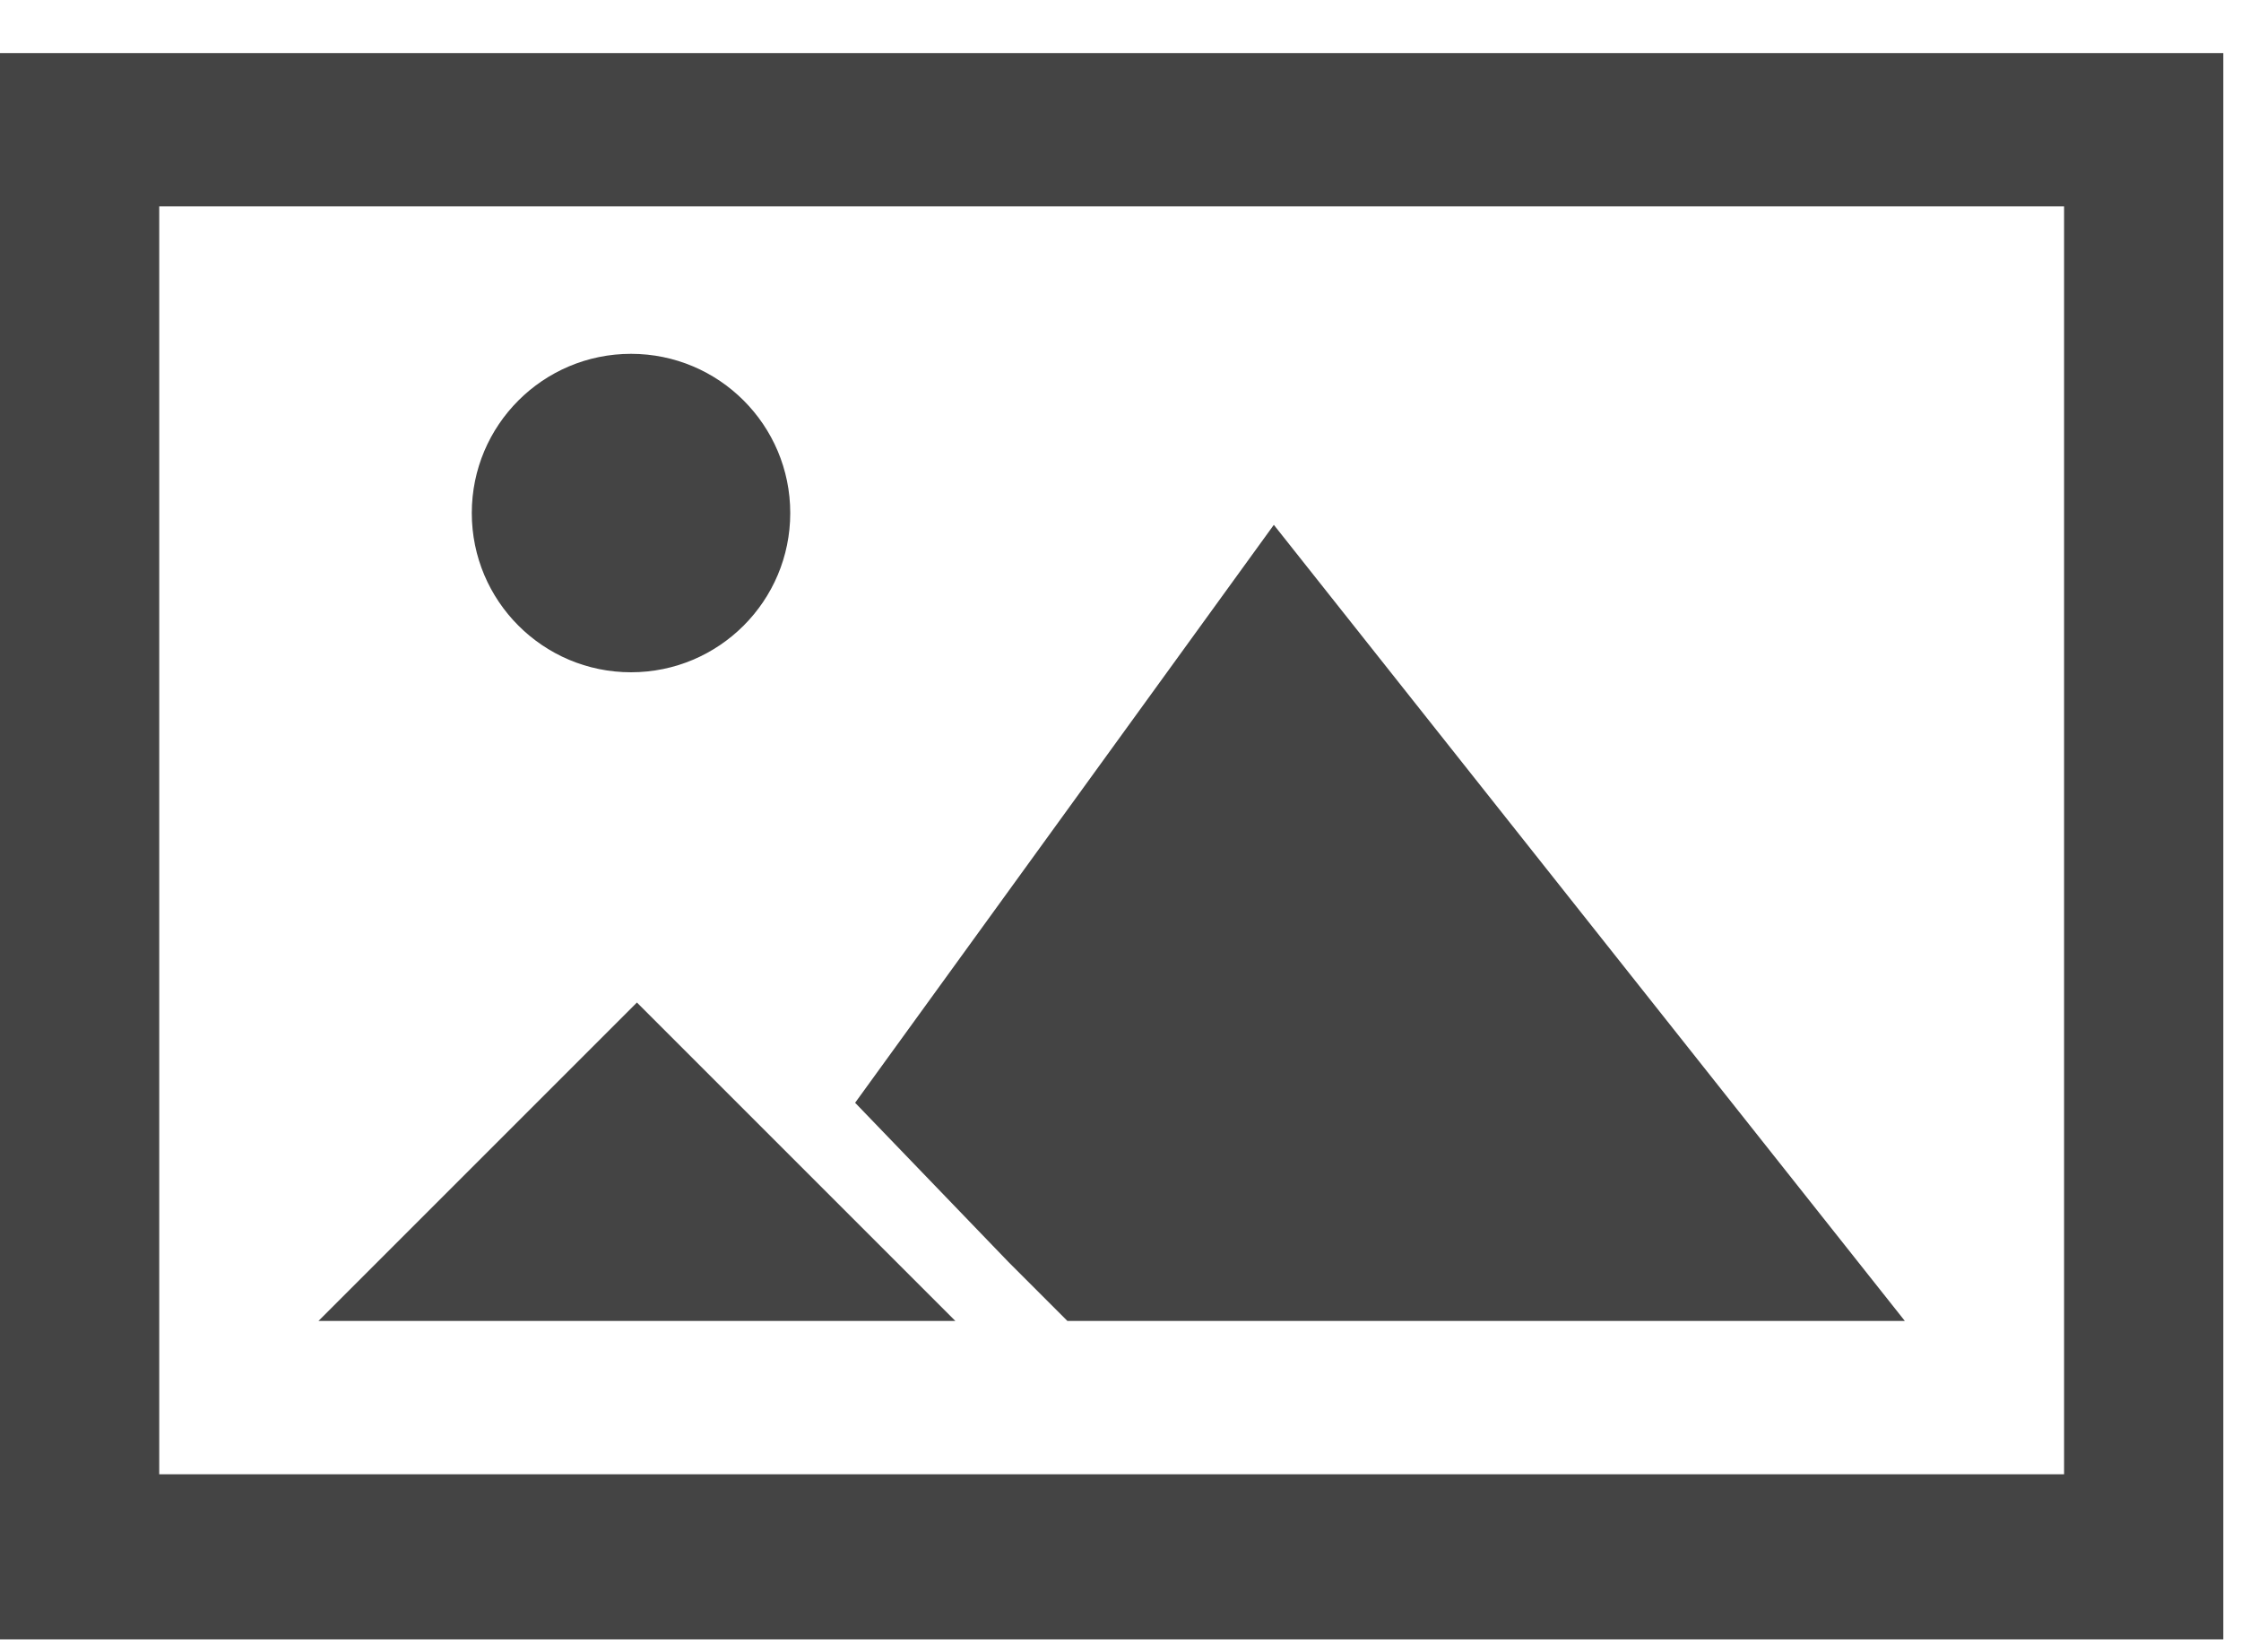
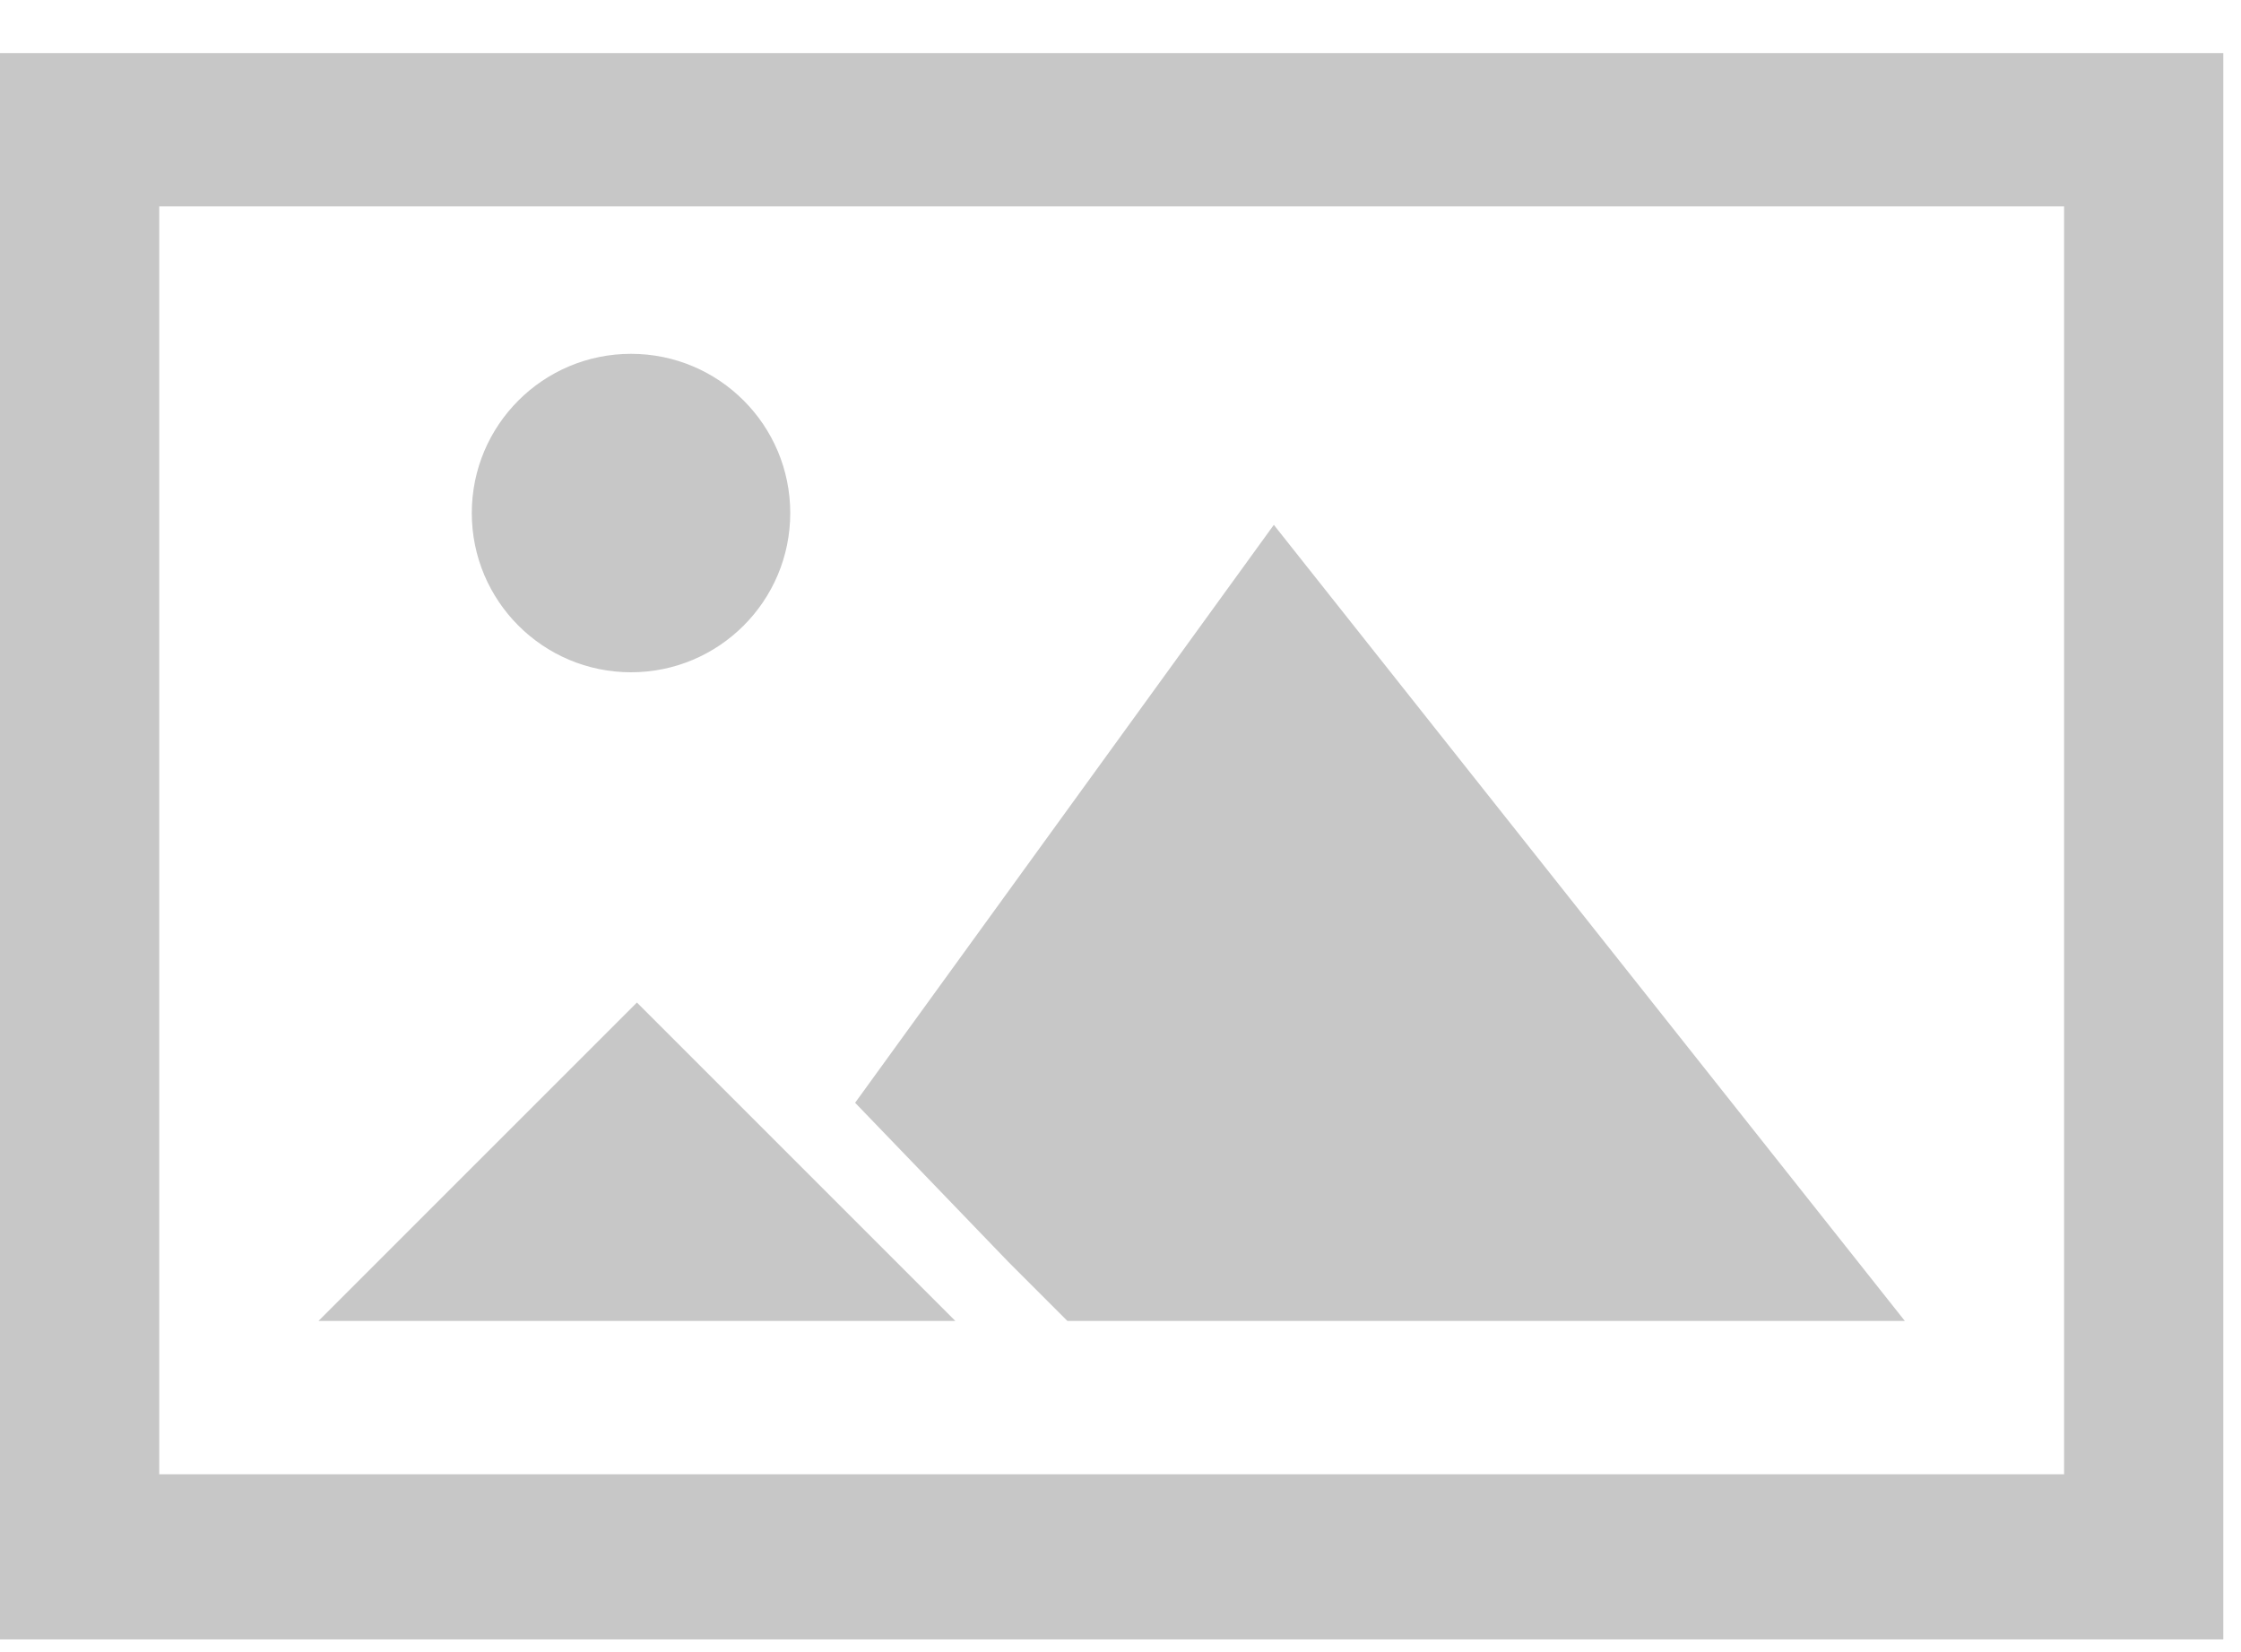
<svg xmlns="http://www.w3.org/2000/svg" width="38" height="28" viewBox="0 0 38 28">
-   <g transform="translate(-1672 -738) translate(1672 739)" fill="#444">
+   <g transform="translate(-1672 -738) translate(1672 739)" fill="#C7C7C7">
    <path d="M35 2.5v21.5h-32.3v-21.5h32.3zm2.7-2.6h-37.7v26.9h37.7v-26.9z" id="Shape" />
    <circle cx="10.7" cy="7.7" r="2.7" />
    <path d="M10.8 16l-5.4 5.4h10.8l-5.4-5.4zM18.1 21.4h14.2l-10.7-13.5-7.1 9.8 2.6 2.7 1 1z" />
  </g>
</svg>
